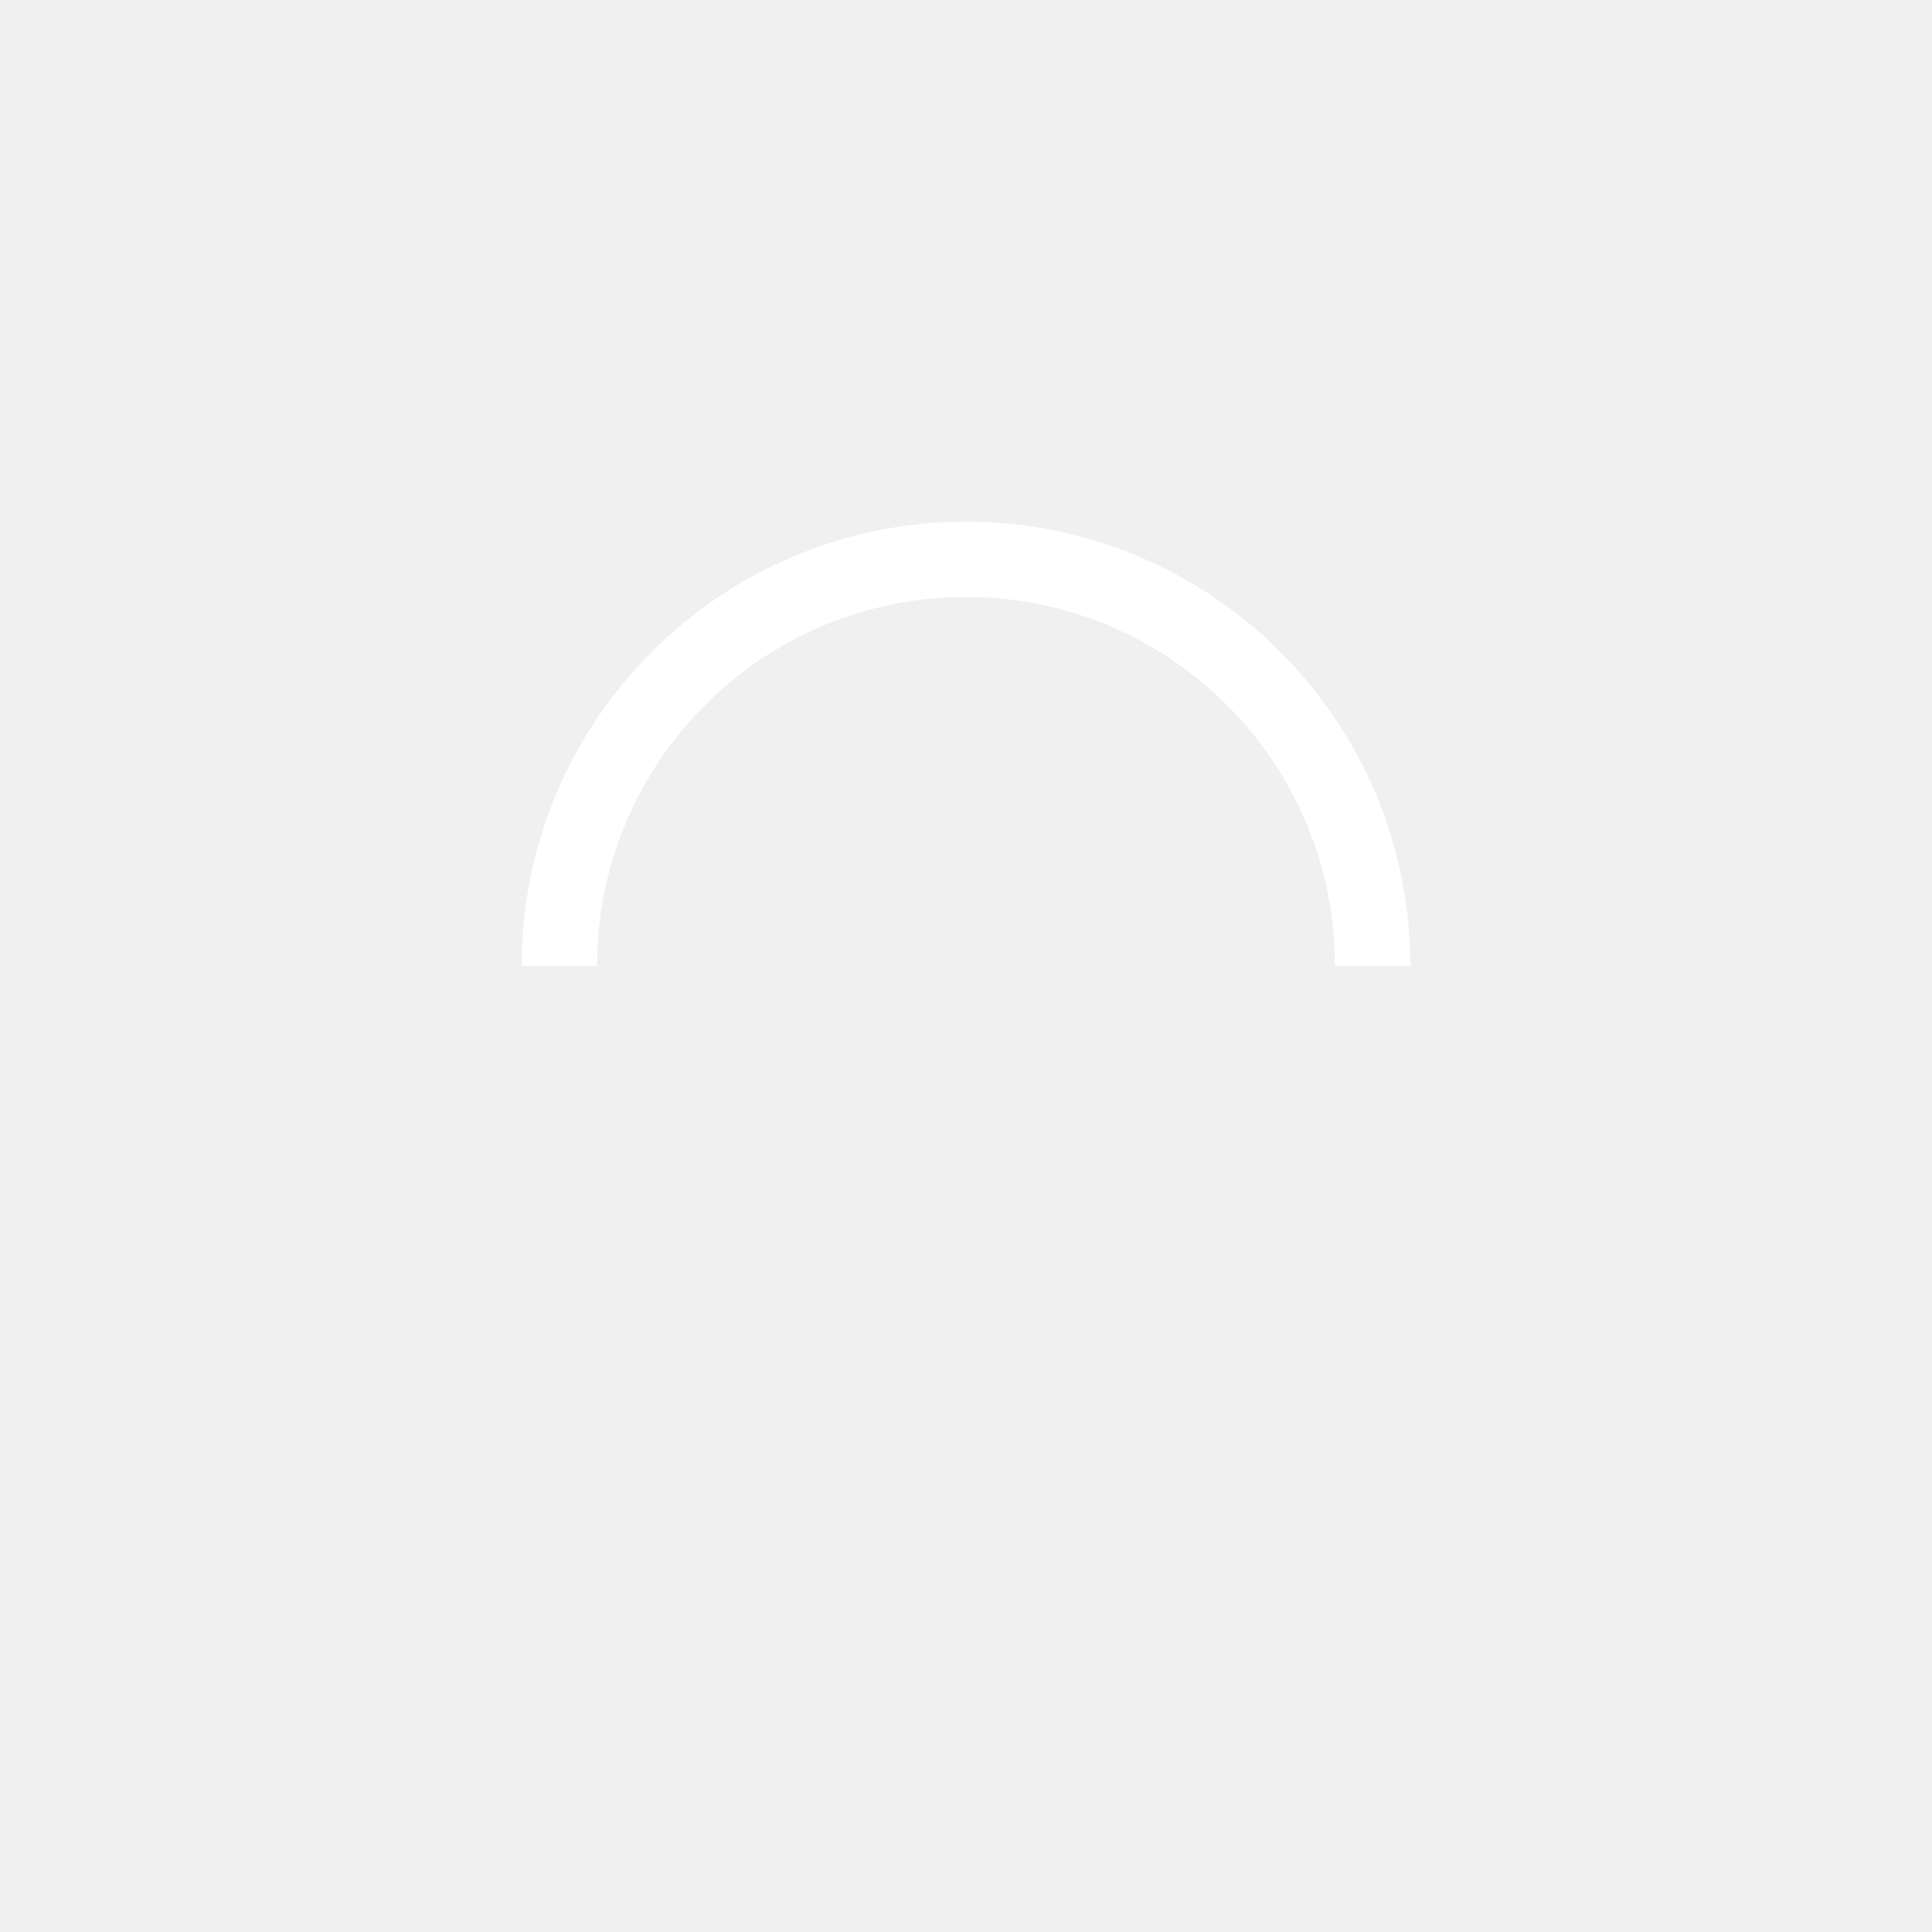
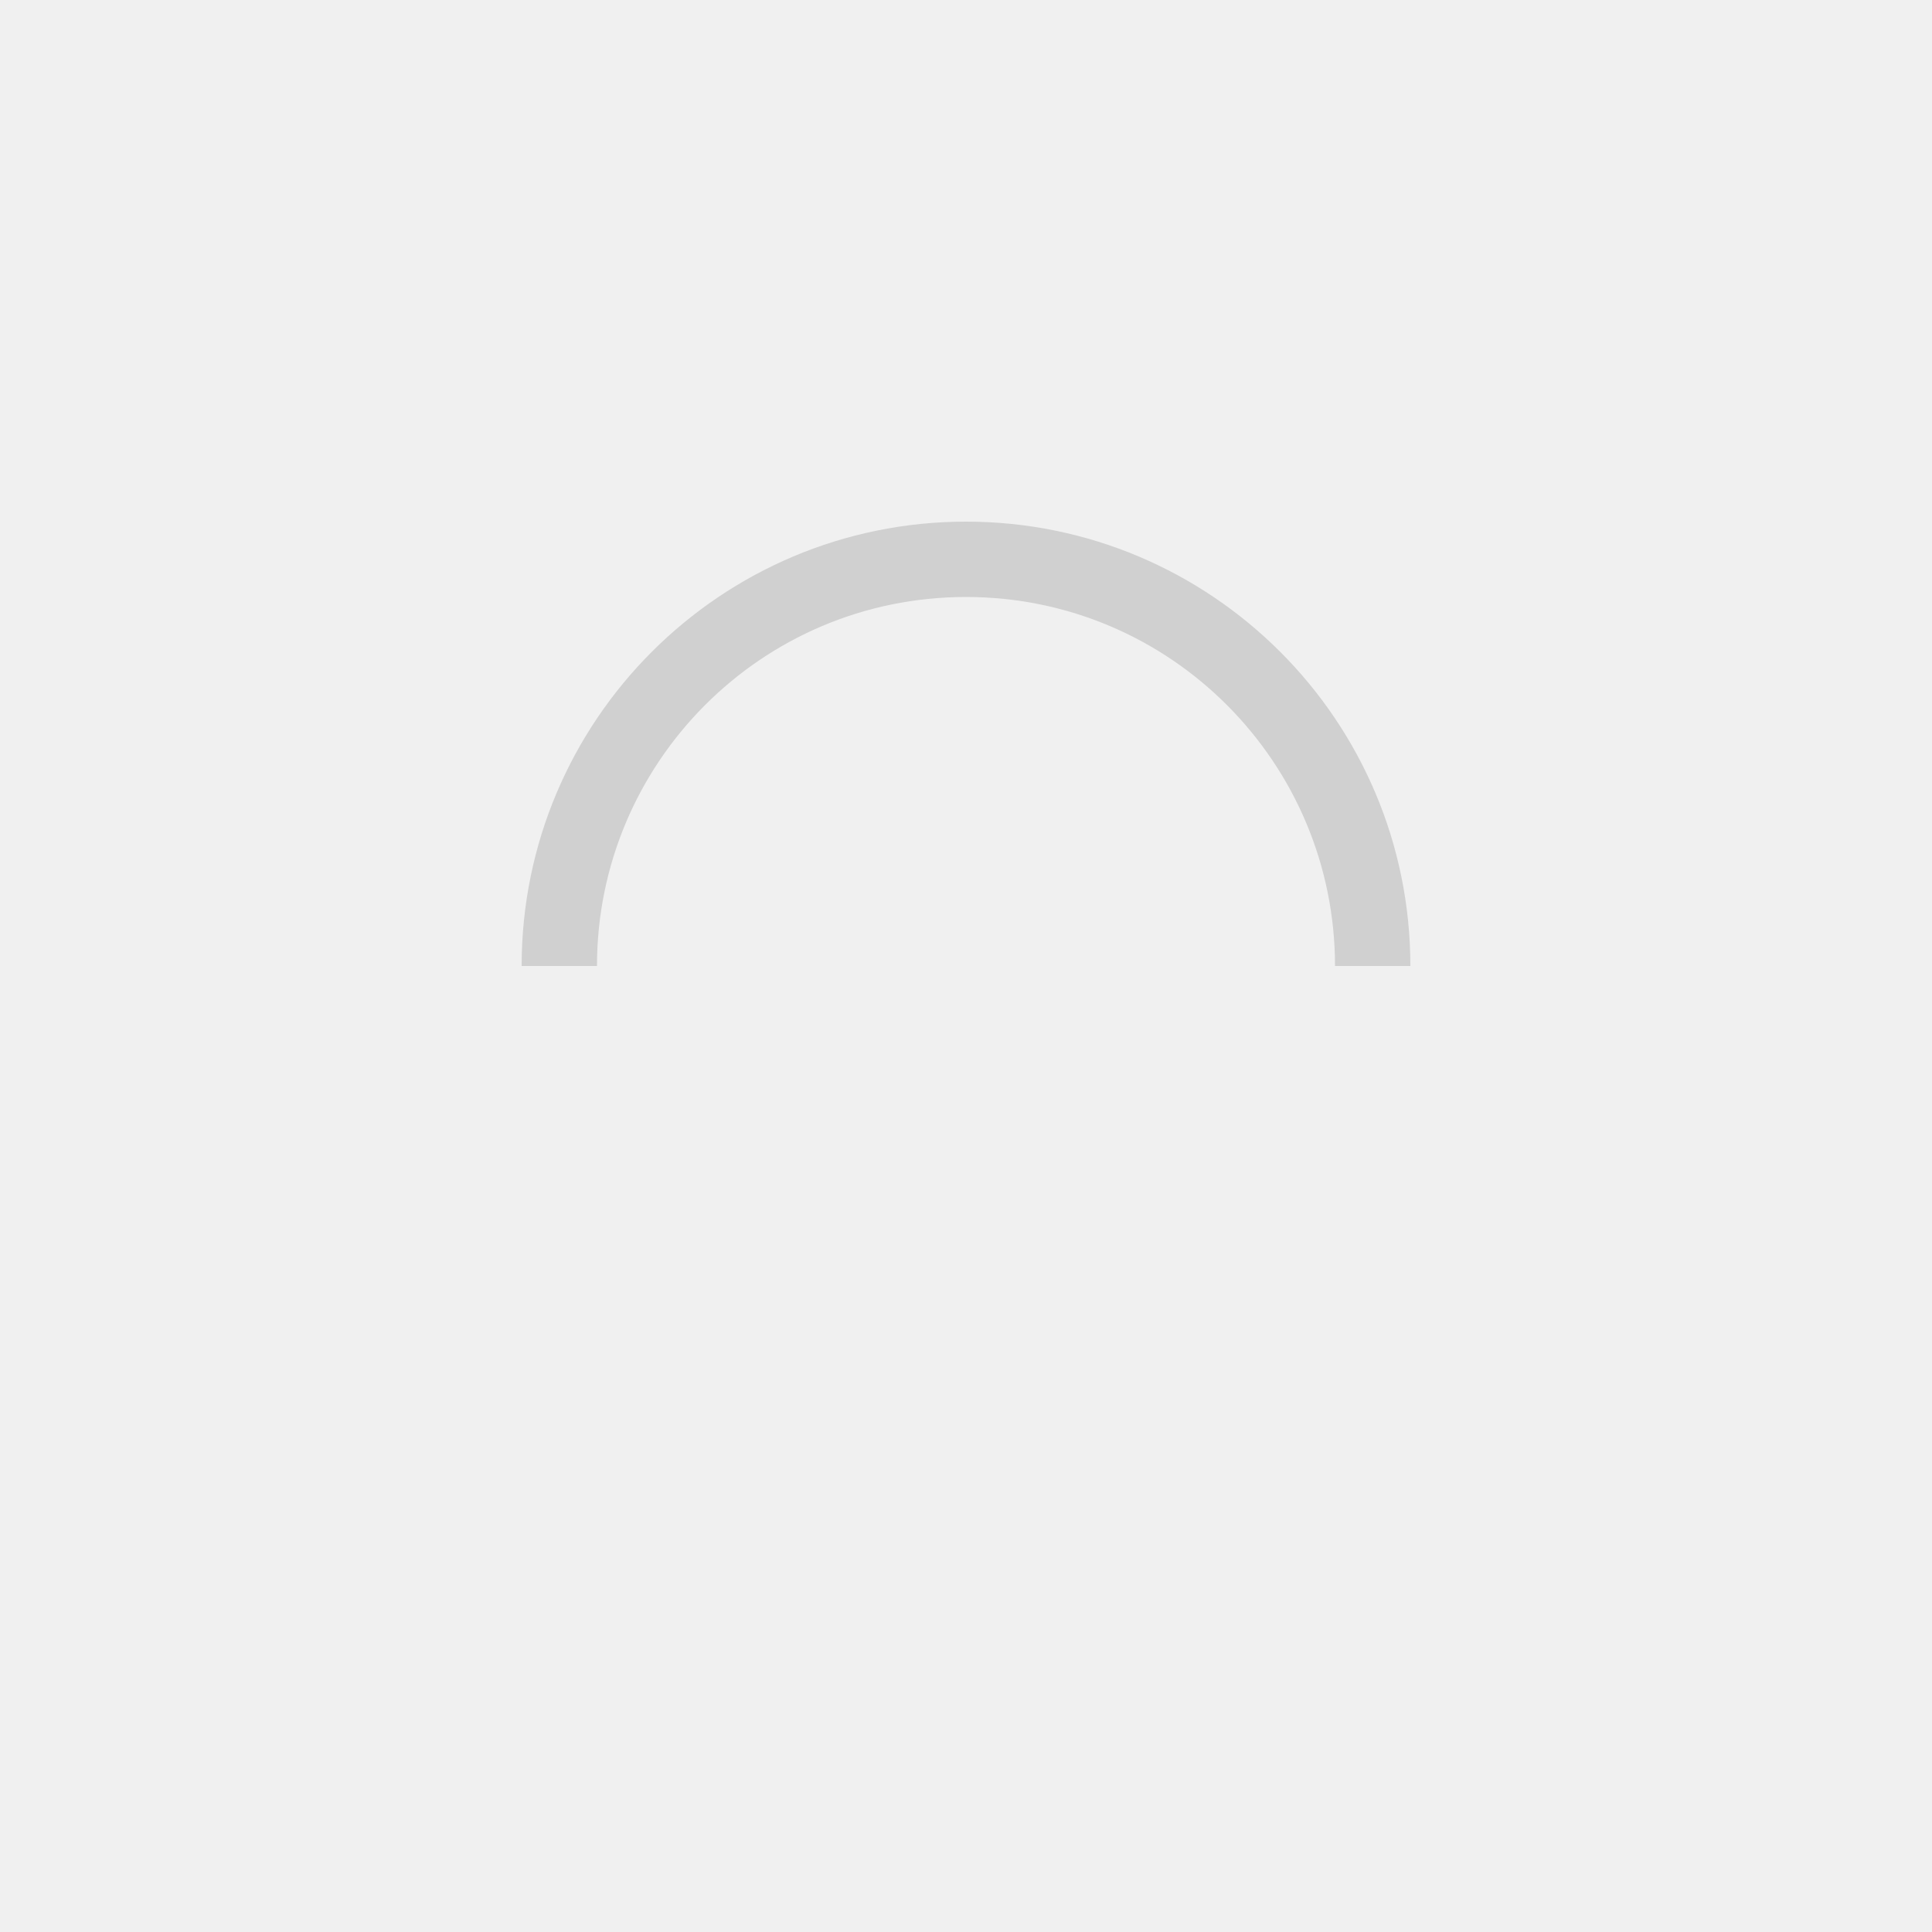
<svg xmlns="http://www.w3.org/2000/svg" version="1.1" id="loading-2" x="0px" y="0px" viewBox="0 0 100 100" enable-background="new 0 0 0 0" xml:space="preserve">
-   <path fill="#fff" d="M73,50c0-12.7-10.3-23-23-23S27,37.3,27,50 M30.9,50c0-10.5,8.5-19.1,19.1-19.1S69.1,39.5,69.1,50">
+   <path fill="#D0D0D0" d="M73,50c0-12.7-10.3-23-23-23S27,37.3,27,50 M30.9,50c0-10.5,8.5-19.1,19.1-19.1S69.1,39.5,69.1,50">
    <animateTransform attributeName="transform" attributeType="XML" type="rotate" dur="1s" from="0 50 50" to="360 50 50" repeatCount="indefinite" />
  </path>
</svg>
